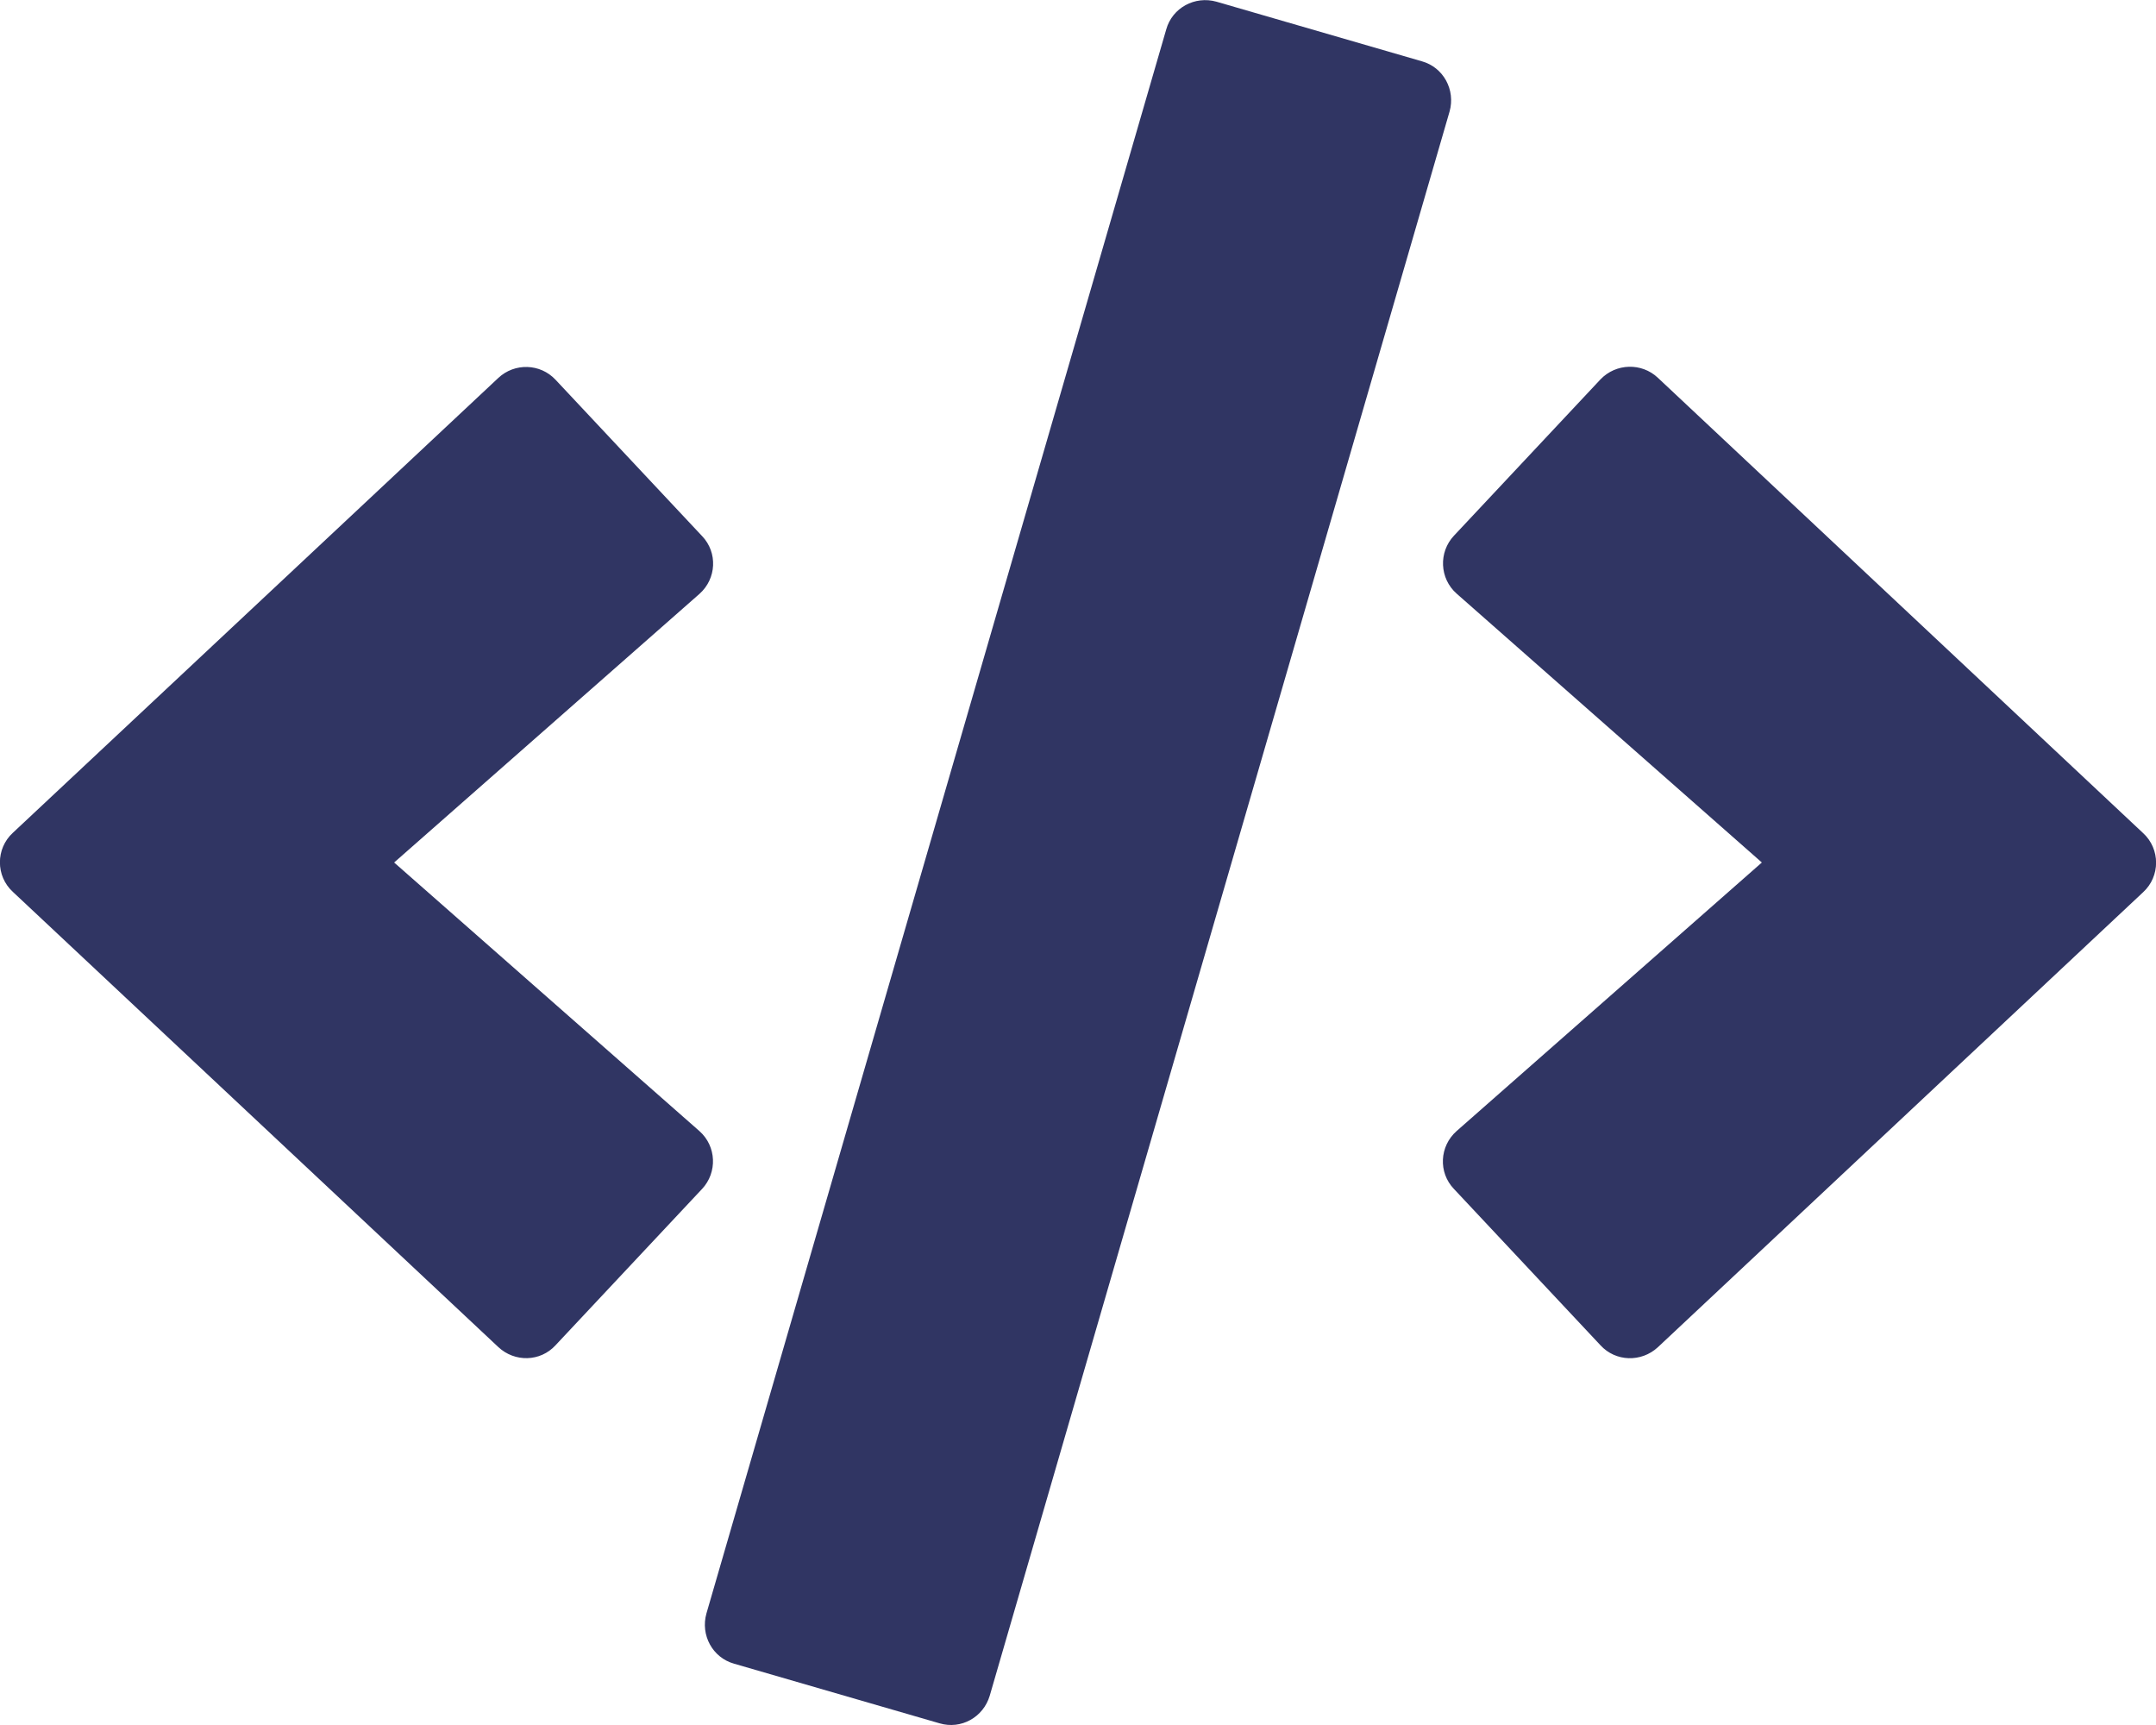
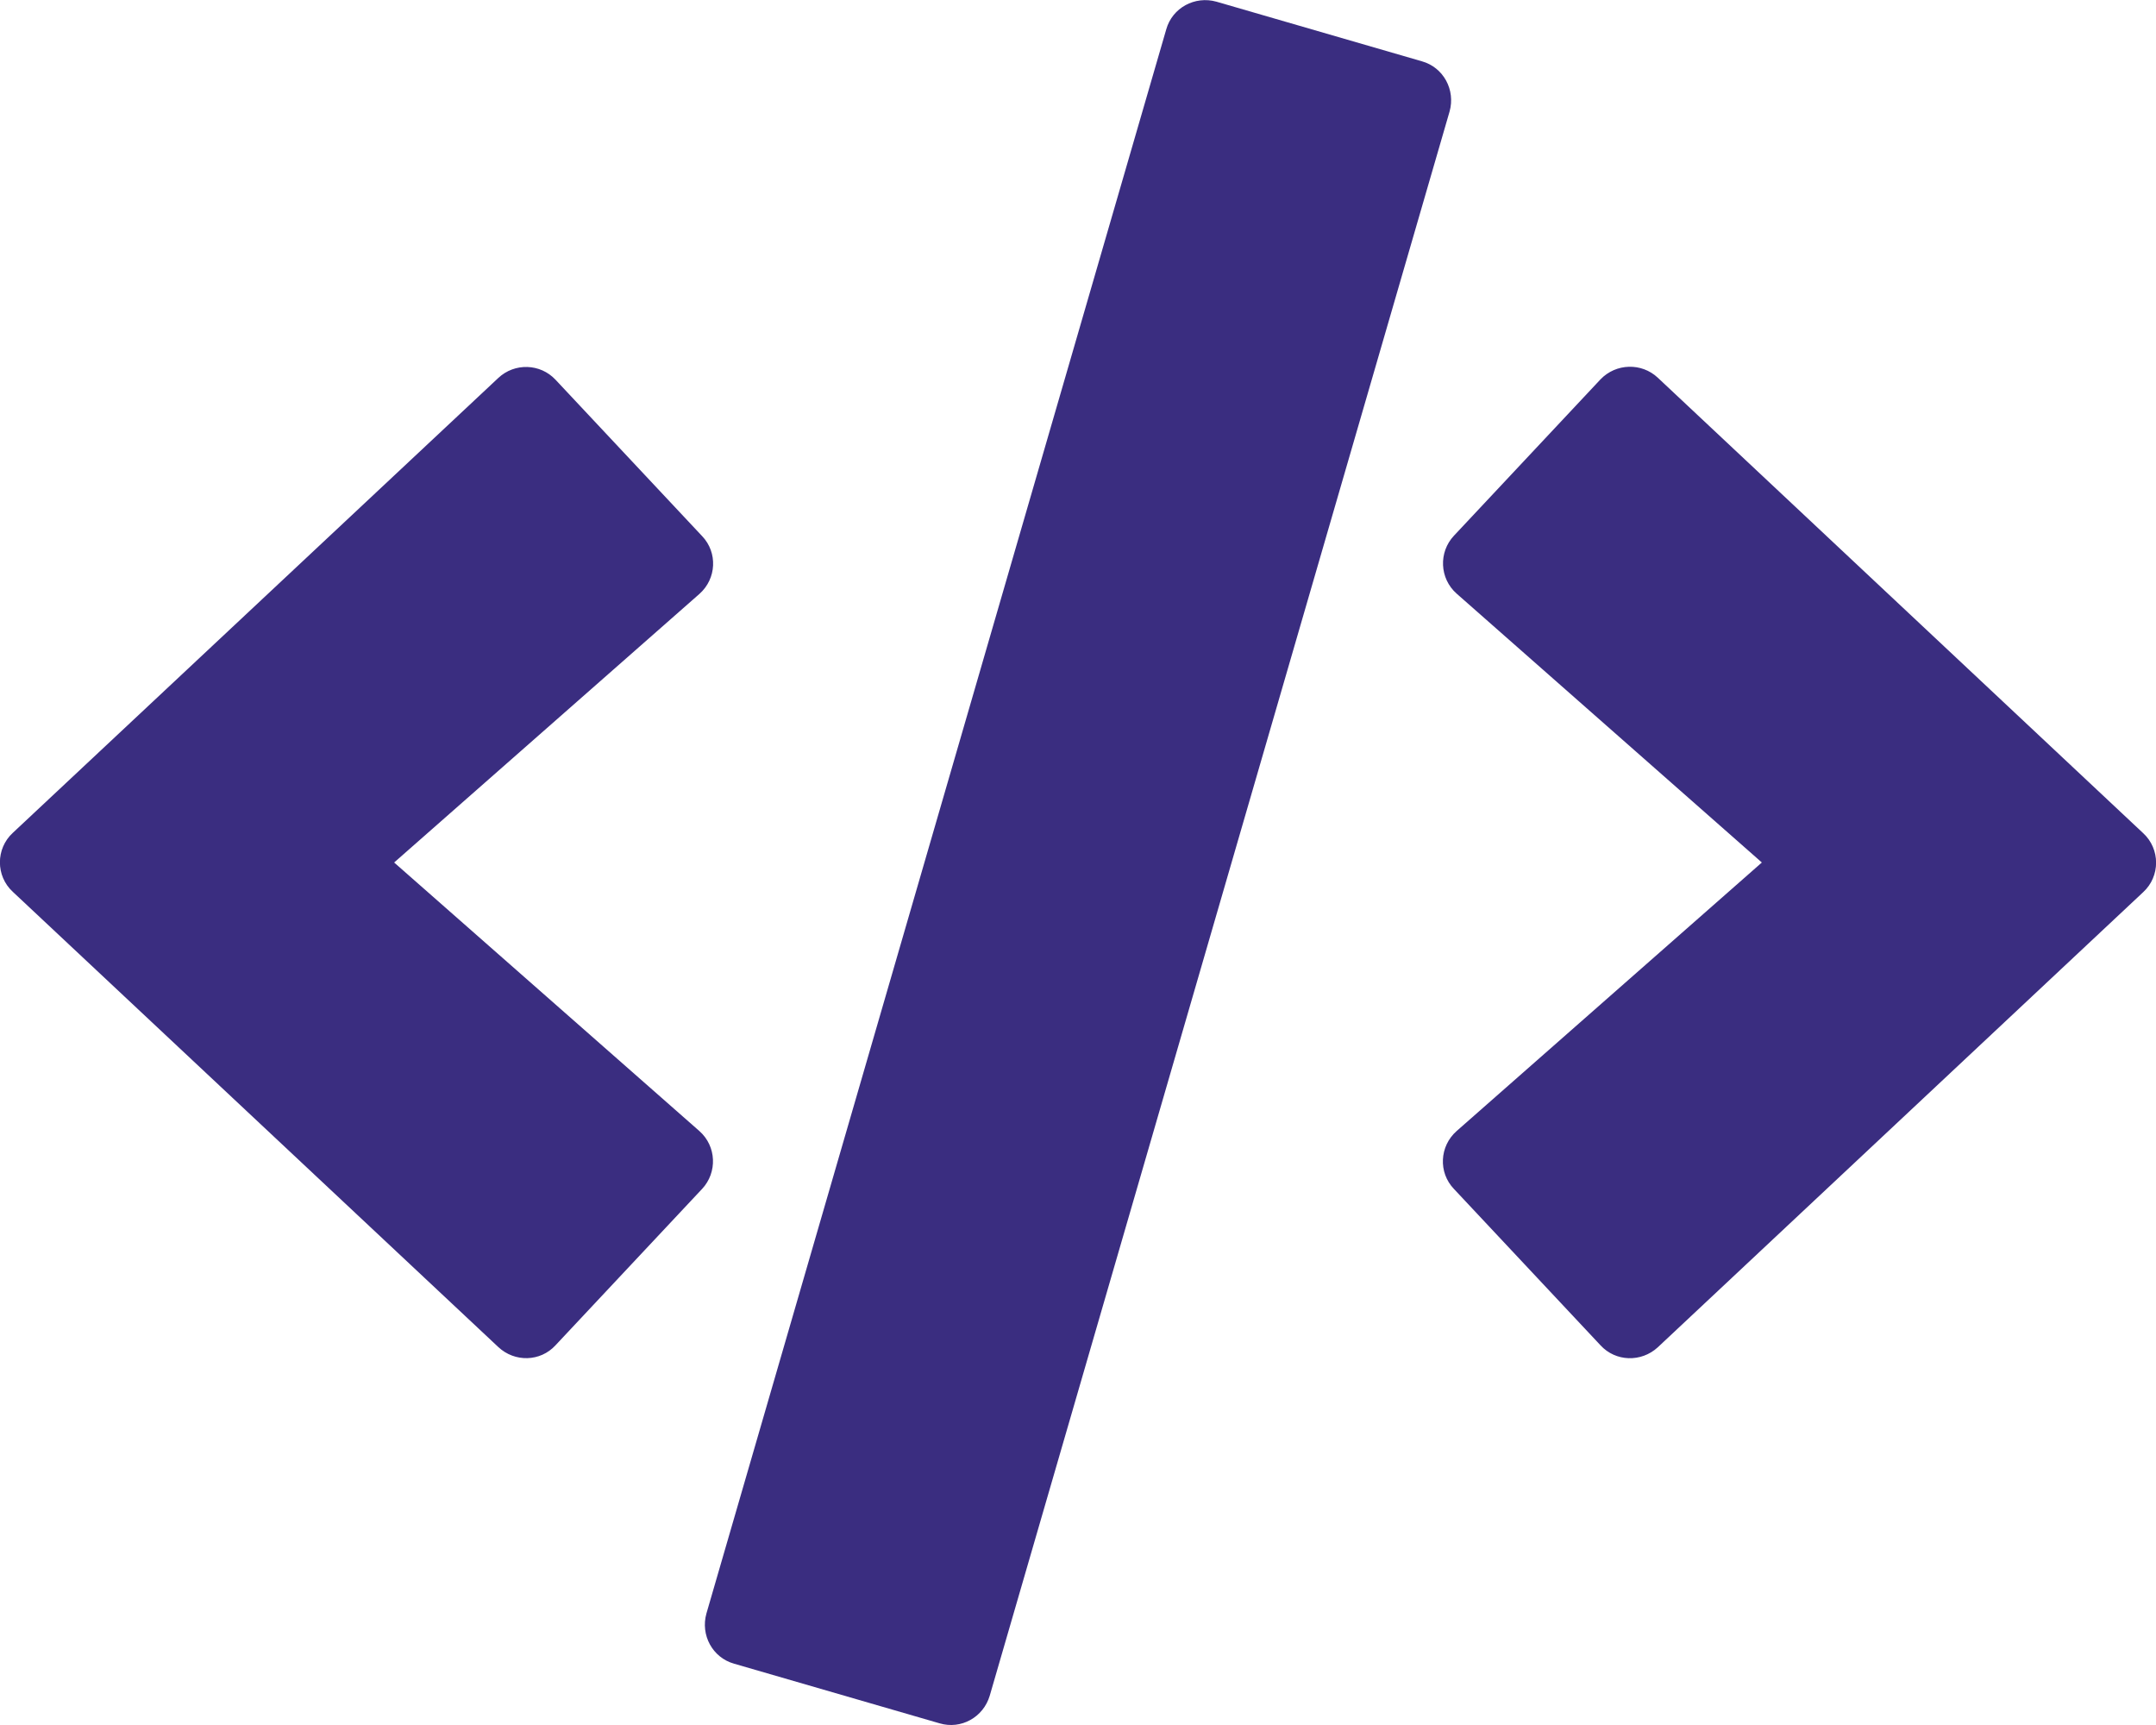
<svg xmlns="http://www.w3.org/2000/svg" viewBox="0 0 640 512">
-   <path d="M278.9 511.5l-61-17.7c-6.4-1.8-10-8.5-8.2-14.9L346.2 8.7c1.8-6.4 8.5-10 14.9-8.2l61 17.7c6.4 1.8 10 8.5 8.2 14.9L293.8 503.3c-1.9 6.4-8.5 10.1-14.9 8.2zm-114-112.2l43.5-46.4c4.6-4.9 4.3-12.7-.8-17.2L117 256l90.6-79.7c5.1-4.5 5.5-12.3.8-17.2l-43.5-46.4c-4.5-4.8-12.1-5.1-17-.5L3.8 247.2c-5.1 4.7-5.1 12.8 0 17.5l144.1 135.1c4.9 4.6 12.5 4.4 17-.5zm327.2.6l144.1-135.1c5.1-4.7 5.1-12.8 0-17.5L492.1 112.1c-4.8-4.5-12.4-4.3-17 .5L431.6 159c-4.6 4.9-4.3 12.7.8 17.2L523 256l-90.6 79.7c-5.1 4.5-5.5 12.3-.8 17.2l43.5 46.4c4.5 4.9 12.1 5.1 17 .6z" fill="#303563" />
+   <path d="M278.9 511.5l-61-17.7c-6.4-1.8-10-8.5-8.2-14.9L346.2 8.7c1.8-6.4 8.5-10 14.9-8.2l61 17.7c6.4 1.8 10 8.5 8.2 14.9L293.8 503.3c-1.9 6.4-8.5 10.1-14.9 8.2zm-114-112.2l43.5-46.4c4.6-4.9 4.3-12.7-.8-17.2L117 256l90.6-79.7c5.1-4.5 5.5-12.3.8-17.2l-43.5-46.4c-4.5-4.8-12.1-5.1-17-.5L3.8 247.2c-5.1 4.7-5.1 12.8 0 17.5l144.1 135.1c4.9 4.6 12.5 4.4 17-.5zm327.2.6l144.1-135.1c5.1-4.7 5.1-12.8 0-17.5L492.1 112.1c-4.8-4.5-12.4-4.3-17 .5L431.6 159c-4.6 4.9-4.3 12.7.8 17.2L523 256l-90.6 79.7c-5.1 4.5-5.5 12.3-.8 17.2l43.5 46.4c4.5 4.9 12.1 5.1 17 .6z" fill="#3a2d80" />
</svg>
